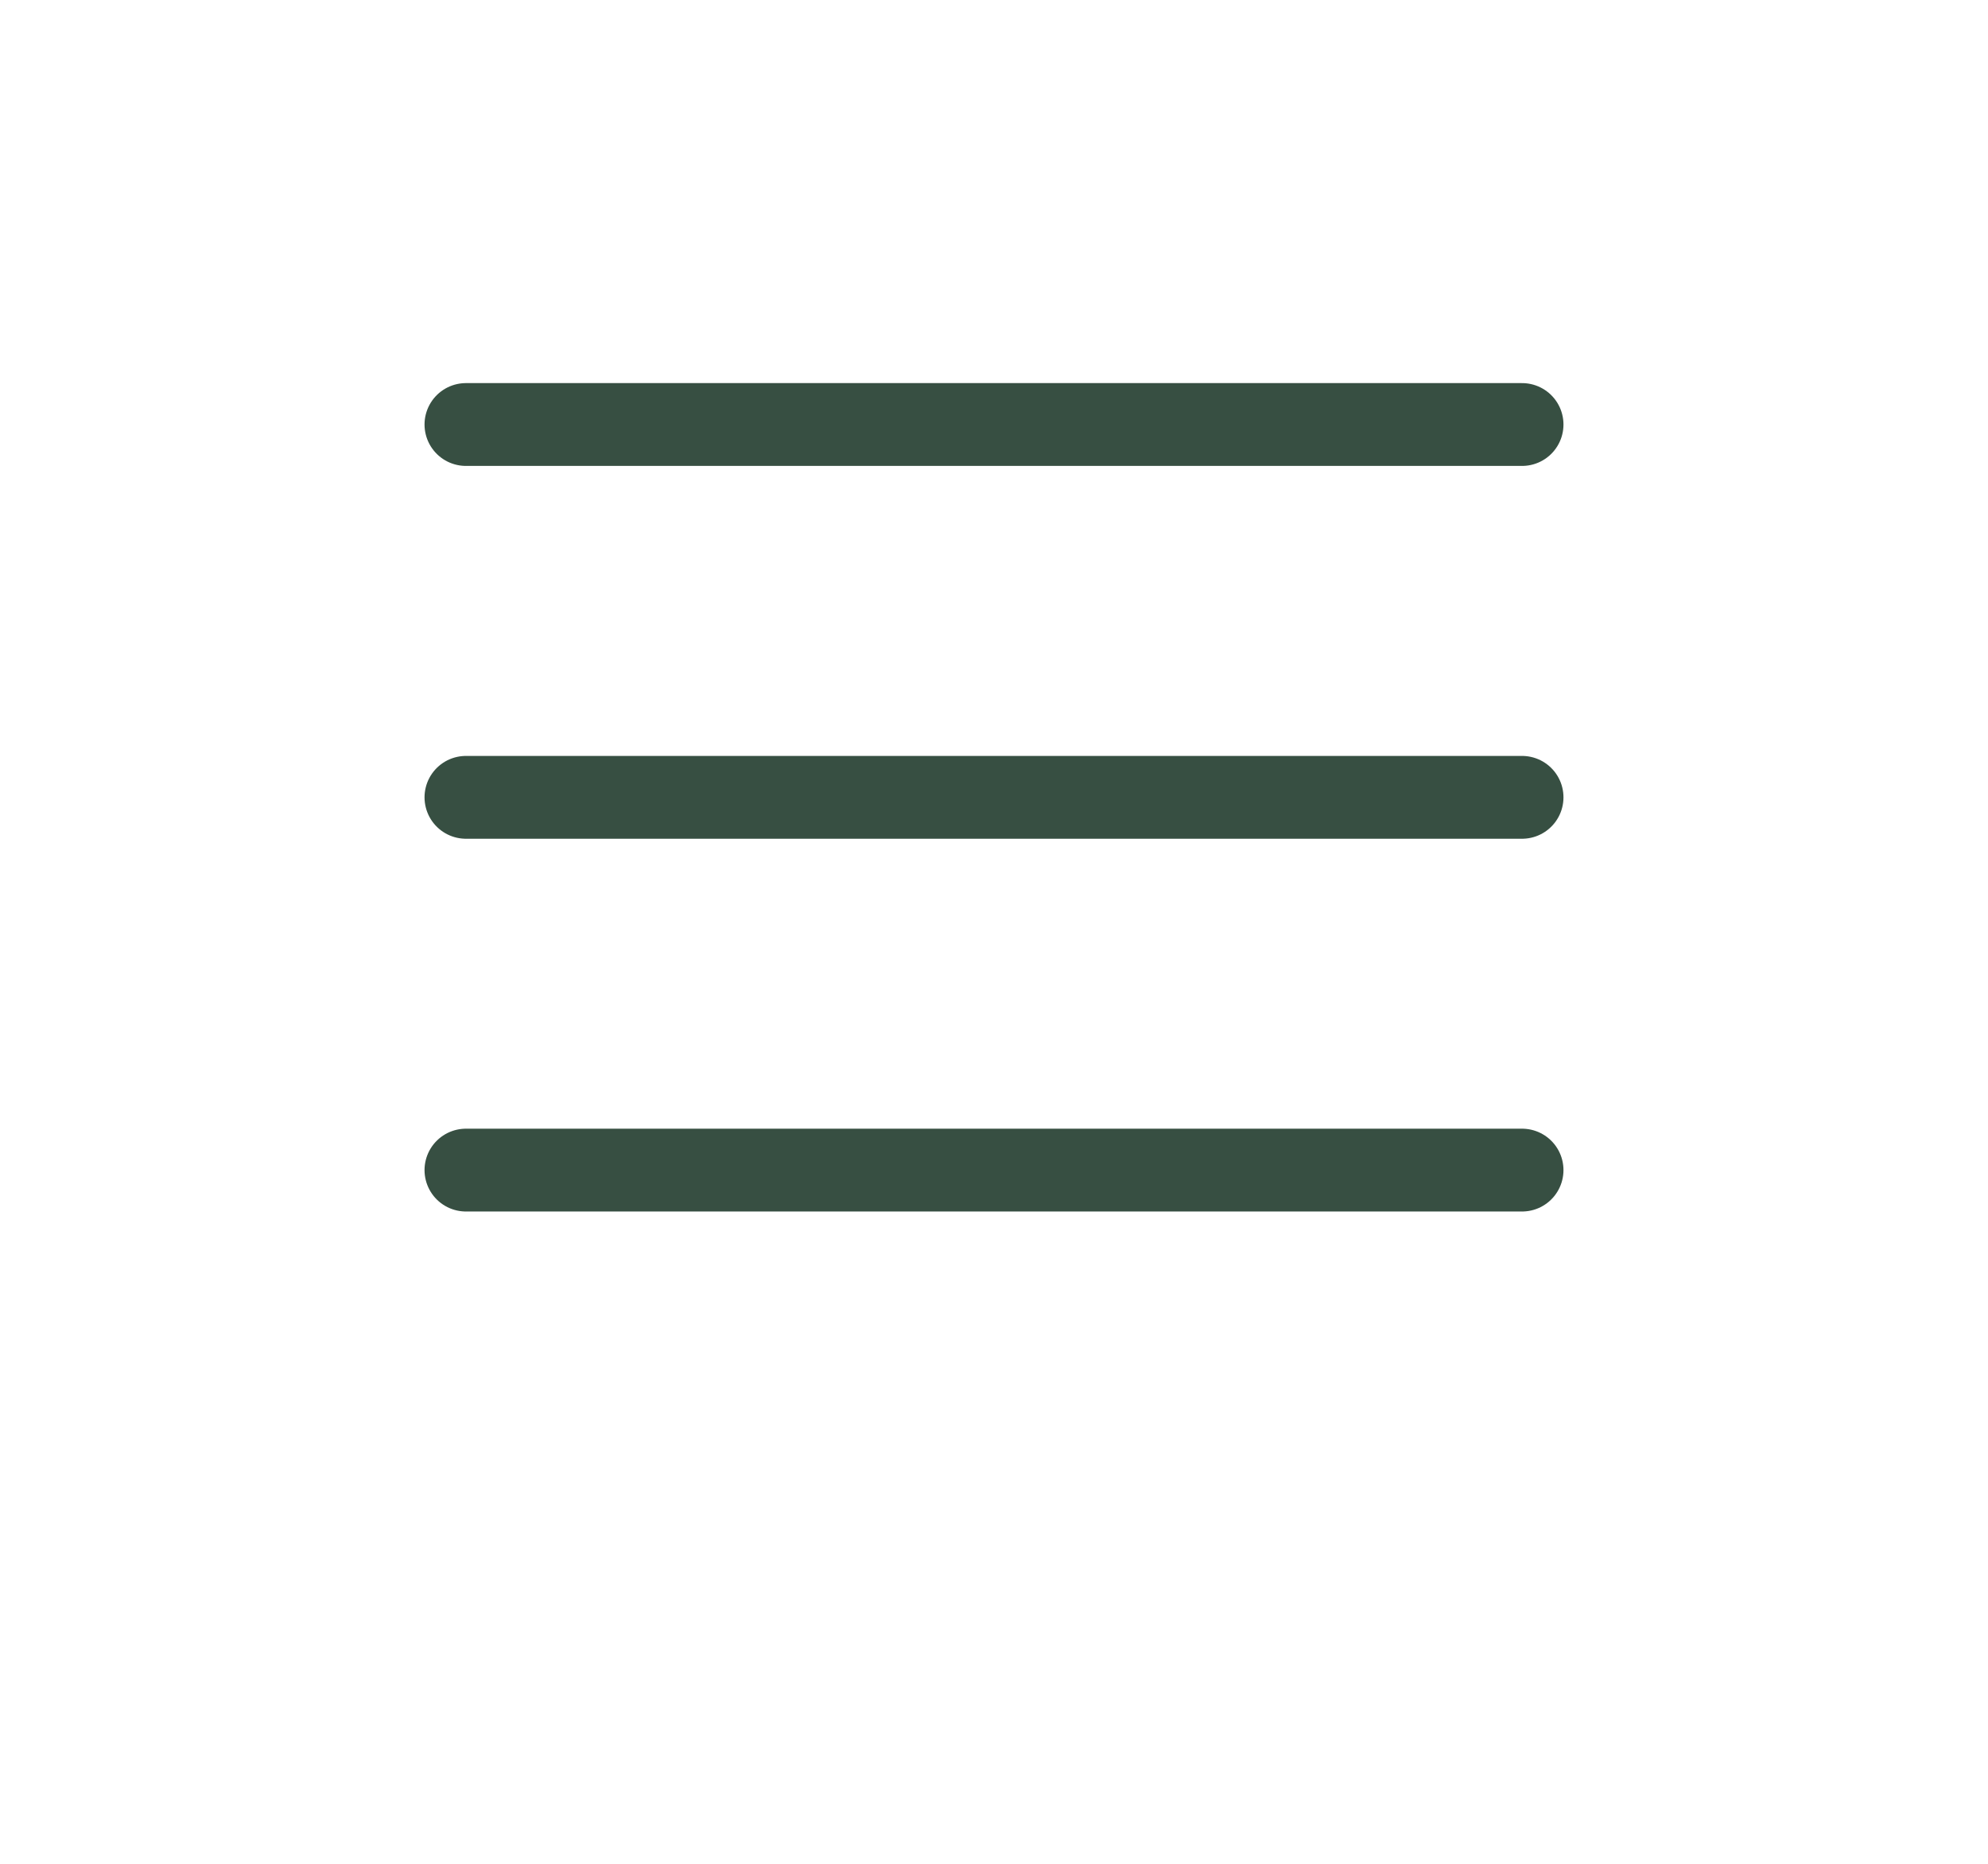
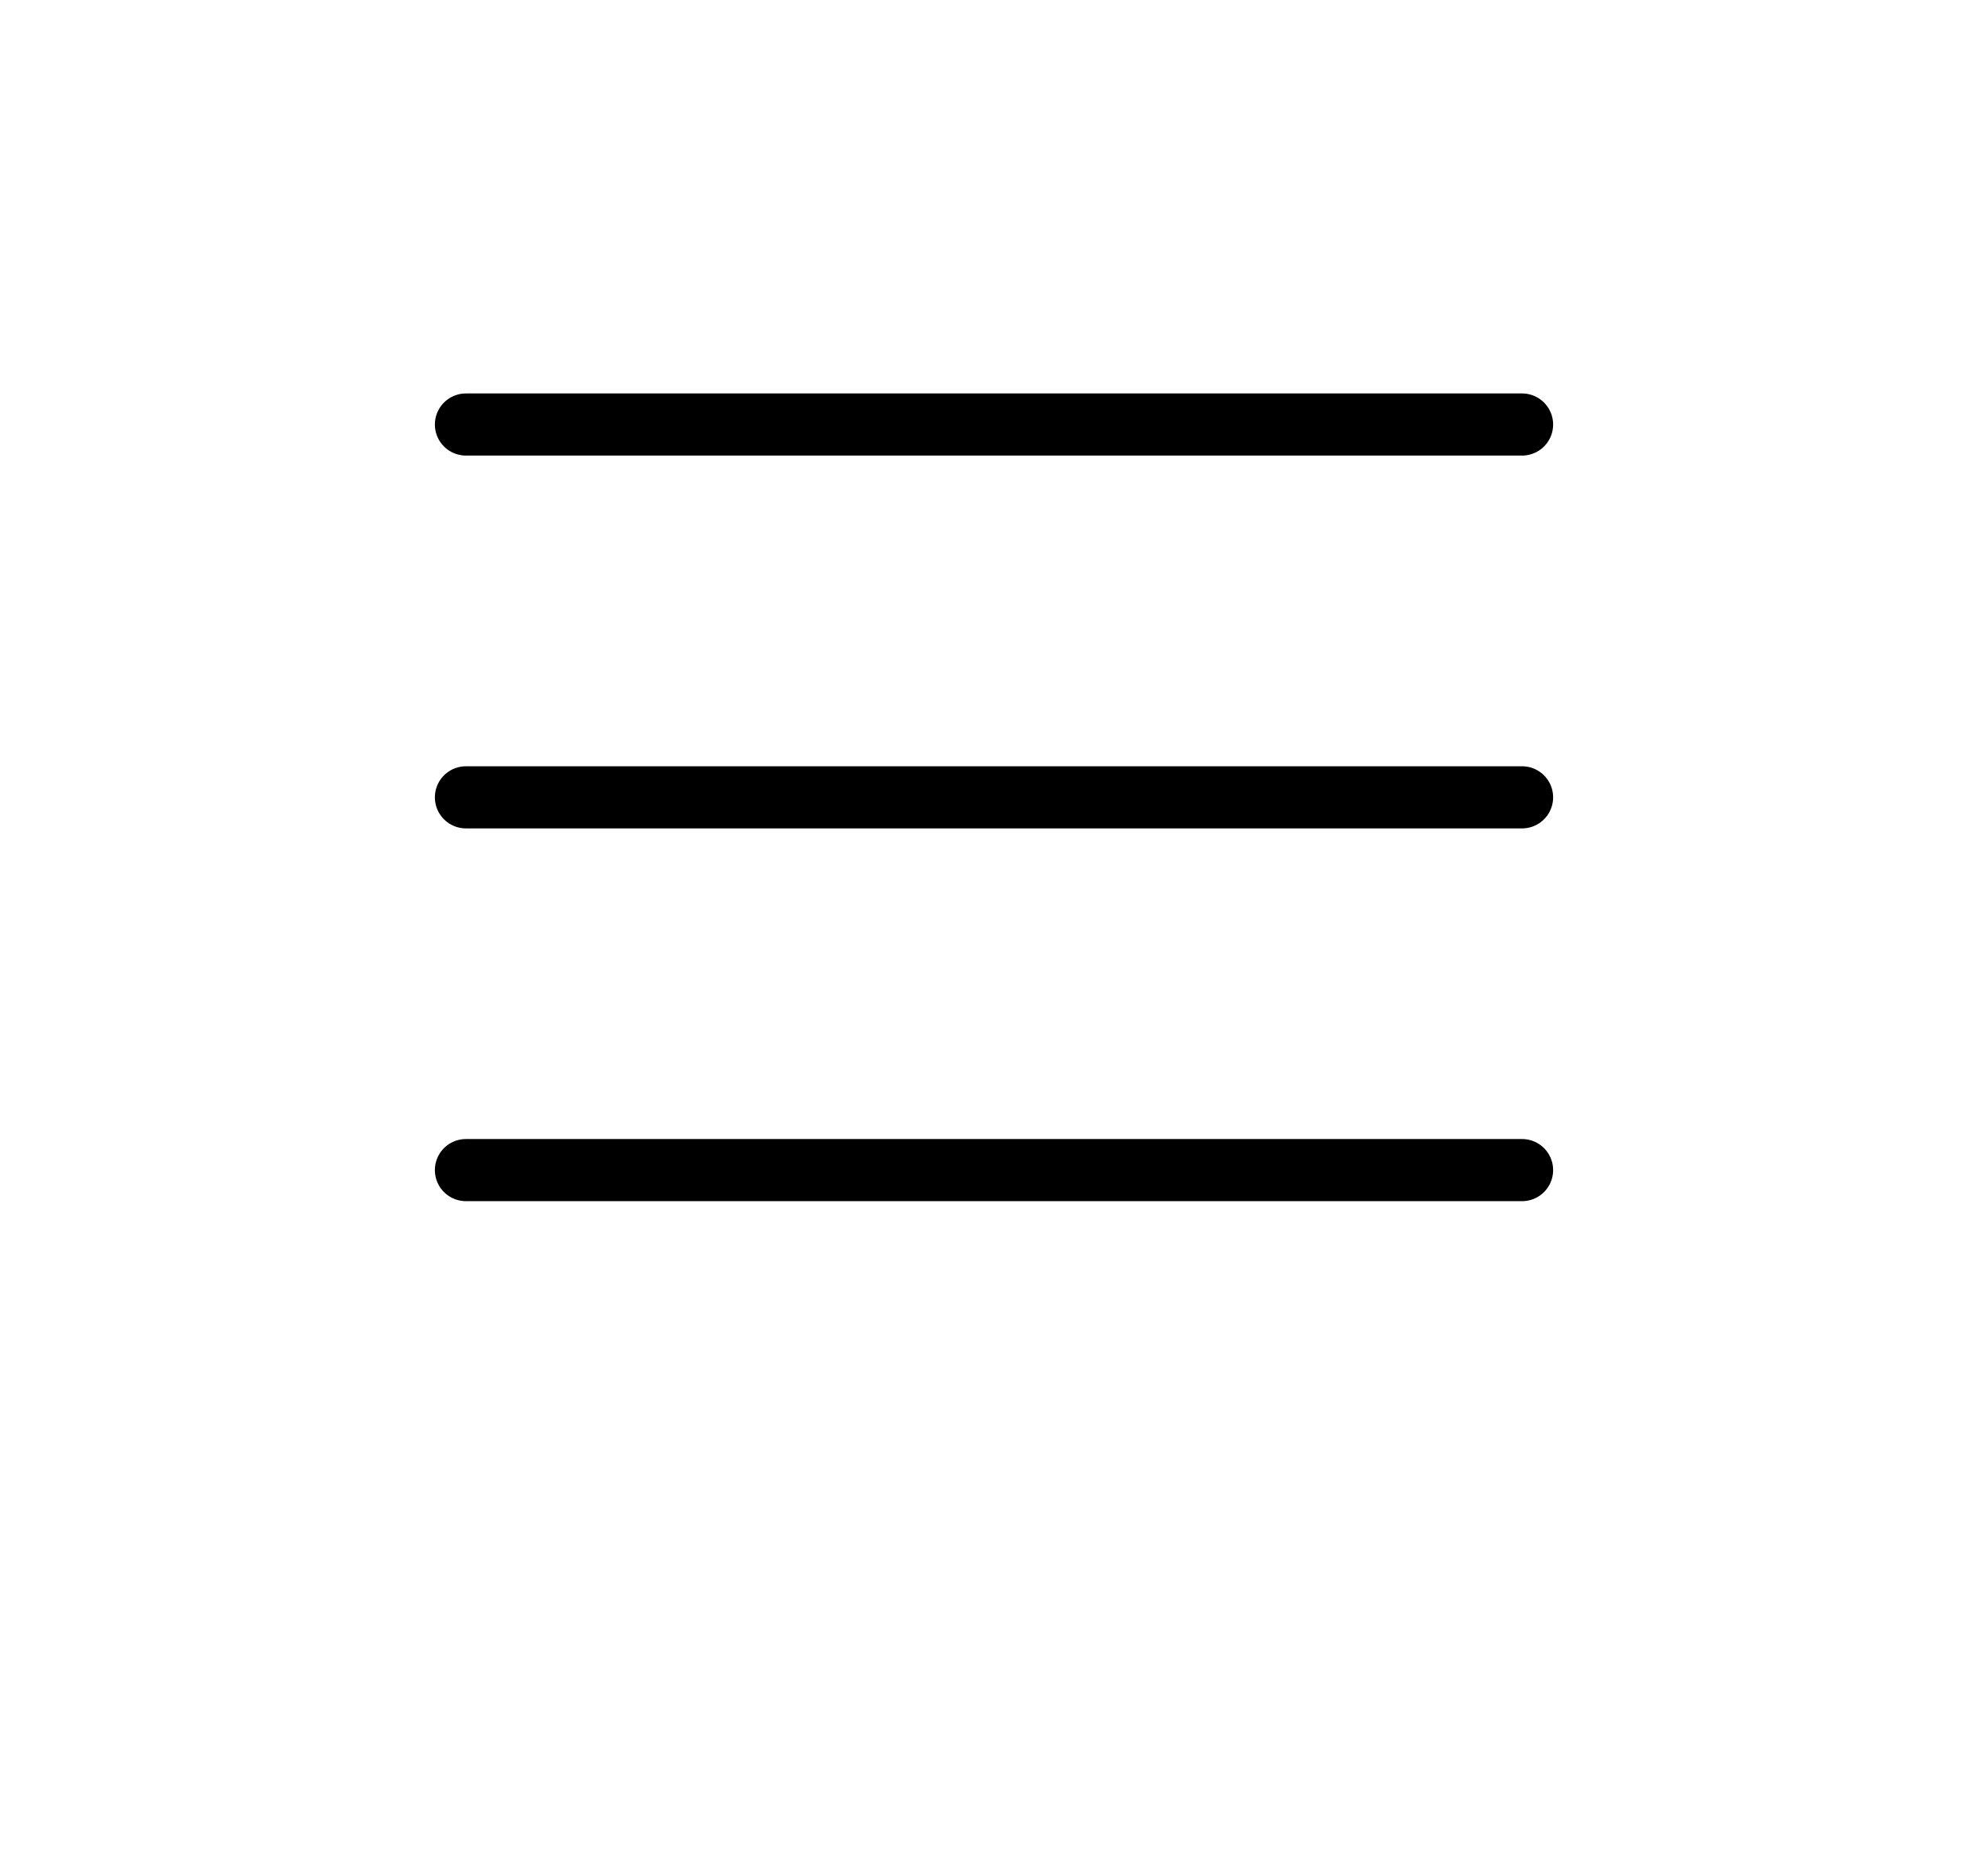
- <svg xmlns="http://www.w3.org/2000/svg" width="32" height="30" viewBox="0 0 32 30" fill="none">
-   <path d="M7.5 6.833H24.5M7.5 18.834H24.5M7.5 12.834H24.5" stroke="#374F42" stroke-width="1.333" stroke-linecap="round" />
+ <svg xmlns="http://www.w3.org/2000/svg" width="32" height="30" viewBox="0 0 32 30" fill="none" stroke="currentColor" stroke-width="round" stroke-linecap="round" class="burgerIcon">
+   <path d="M7.5 6.833H24.5M7.5 18.834H24.5M7.5 12.834H24.5" />
</svg>
